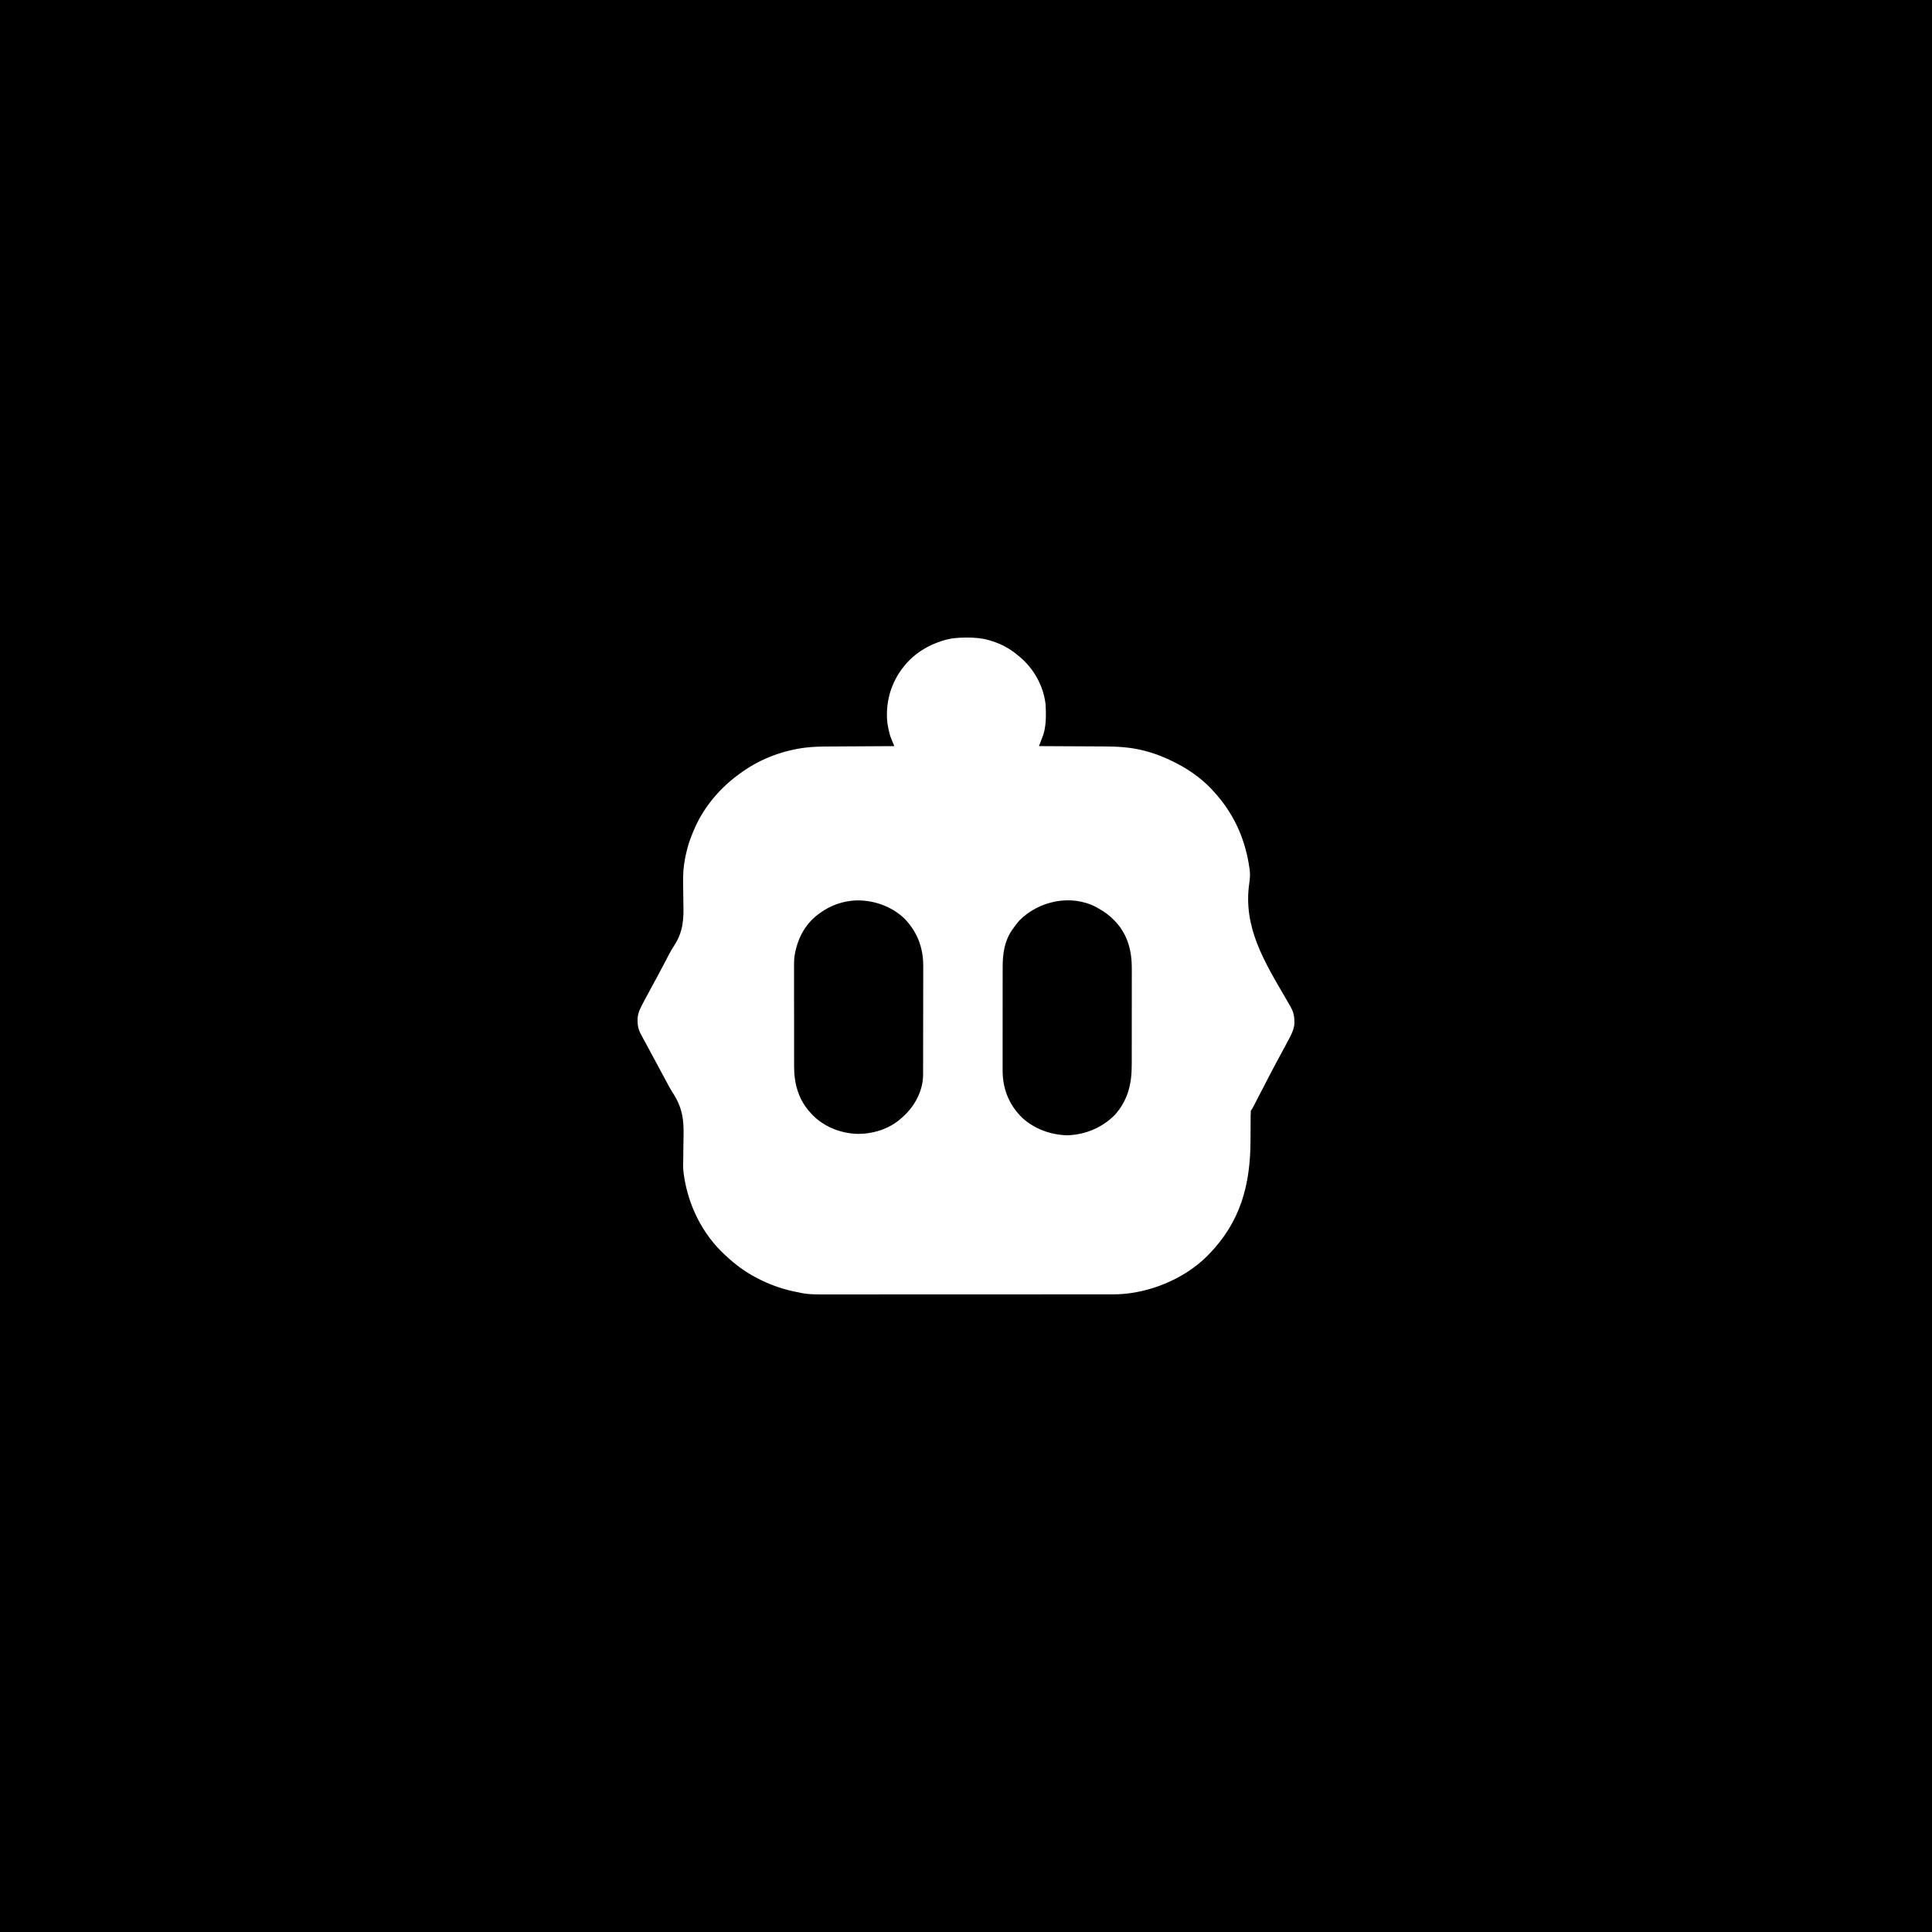
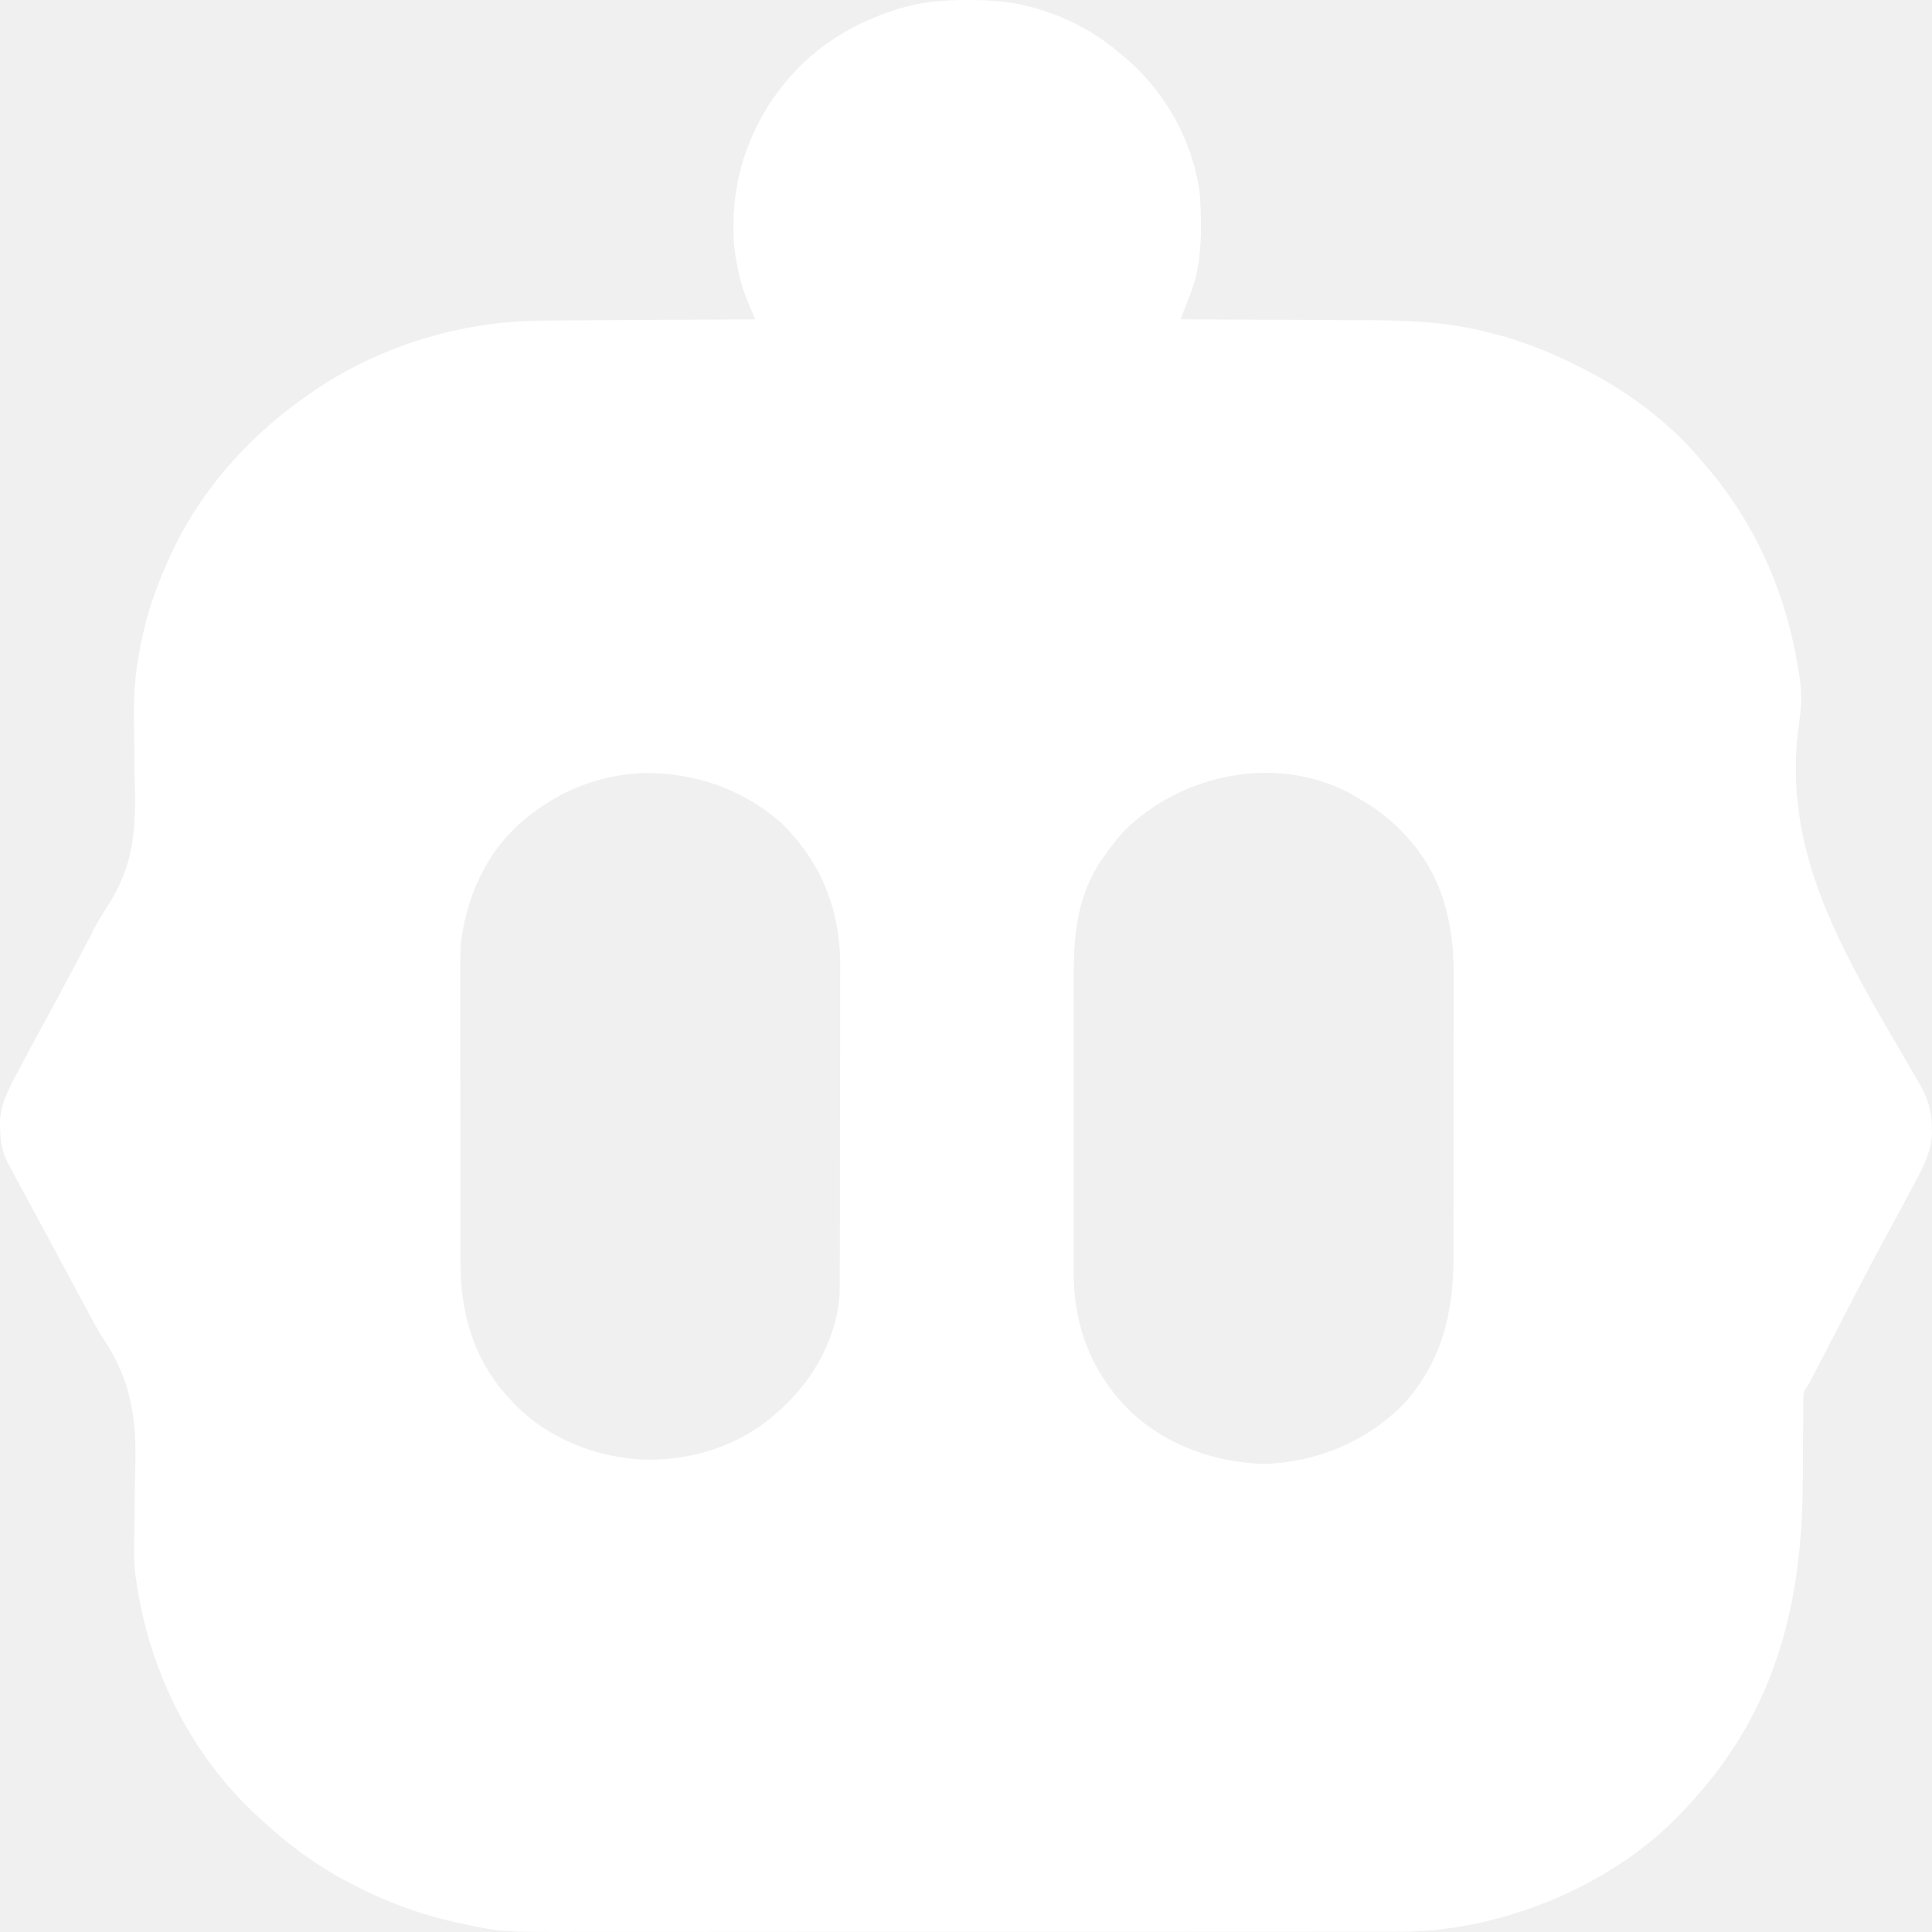
- <svg xmlns="http://www.w3.org/2000/svg" width="100" height="100" viewBox="0 0 100 100" fill="none">
-   <rect width="100" height="100" fill="black" />
+ <svg xmlns="http://www.w3.org/2000/svg" viewBox="33 33 34 34" fill="none">
  <path d="M50.018 33C50.041 33 50.065 33 50.089 33C50.48 33.001 50.848 33.033 51.223 33.145C51.246 33.152 51.27 33.159 51.294 33.166C51.803 33.321 52.271 33.569 52.671 33.908C52.714 33.942 52.714 33.942 52.757 33.977C53.513 34.603 54.013 35.507 54.12 36.462C54.142 36.902 54.154 37.35 54.064 37.783C54.056 37.818 54.056 37.818 54.049 37.854C54.007 38.03 53.941 38.196 53.875 38.364C53.865 38.388 53.856 38.413 53.846 38.438C53.822 38.498 53.799 38.559 53.775 38.619C53.806 38.619 53.806 38.619 53.838 38.619C54.347 38.621 54.857 38.623 55.366 38.627C55.612 38.628 55.859 38.629 56.105 38.63C56.32 38.631 56.535 38.632 56.751 38.634C56.864 38.634 56.978 38.635 57.091 38.635C57.789 38.637 58.482 38.668 59.159 38.841C59.193 38.849 59.227 38.857 59.262 38.866C59.816 39.009 60.341 39.219 60.845 39.481C60.876 39.497 60.876 39.497 60.908 39.513C61.655 39.899 62.38 40.437 62.914 41.074C62.945 41.109 62.976 41.145 63.007 41.181C63.945 42.27 64.482 43.557 64.673 44.955C64.677 44.984 64.681 45.013 64.686 45.043C64.713 45.275 64.695 45.485 64.662 45.716C64.331 48.003 65.457 49.797 66.577 51.723C66.599 51.762 66.622 51.801 66.644 51.84C66.686 51.91 66.727 51.981 66.769 52.052C66.923 52.316 66.994 52.535 66.997 52.842C66.998 52.884 66.999 52.926 67 52.97C66.978 53.325 66.783 53.654 66.618 53.964C66.598 54.001 66.579 54.038 66.558 54.076C66.471 54.242 66.383 54.407 66.292 54.571C66.097 54.924 65.909 55.281 65.723 55.639C65.71 55.664 65.697 55.689 65.683 55.715C65.588 55.899 65.493 56.083 65.398 56.267C65.301 56.453 65.205 56.639 65.109 56.824C65.071 56.898 65.032 56.972 64.994 57.046C64.971 57.091 64.948 57.136 64.924 57.18C64.904 57.219 64.884 57.259 64.863 57.299C64.811 57.395 64.811 57.395 64.742 57.494C64.736 57.58 64.733 57.662 64.733 57.748C64.733 57.774 64.733 57.799 64.732 57.826C64.732 57.882 64.732 57.938 64.732 57.995C64.732 58.084 64.731 58.174 64.73 58.264C64.728 58.52 64.727 58.775 64.727 59.031C64.718 61.322 64.216 63.258 62.535 64.958C62.514 64.98 62.493 65.002 62.471 65.024C61.299 66.194 59.481 66.948 57.797 66.993C57.652 66.995 57.506 66.995 57.36 66.995C57.294 66.995 57.227 66.995 57.161 66.995C56.981 66.996 56.801 66.996 56.621 66.995C56.426 66.995 56.231 66.996 56.036 66.996C55.655 66.997 55.274 66.997 54.893 66.996C54.583 66.996 54.273 66.996 53.963 66.996C53.919 66.996 53.875 66.997 53.829 66.997C53.739 66.997 53.649 66.997 53.559 66.997C52.956 66.997 52.353 66.997 51.75 66.997C51.727 66.997 51.703 66.997 51.679 66.997C51.488 66.997 51.297 66.997 51.106 66.997C50.361 66.996 49.616 66.997 48.871 66.997C48.033 66.998 47.194 66.999 46.355 66.998C45.912 66.998 45.468 66.998 45.025 66.999C44.648 66.999 44.27 66.999 43.893 66.999C43.701 66.999 43.508 66.999 43.316 66.999C41.817 67.003 41.817 67.003 41.117 66.849C41.087 66.843 41.057 66.836 41.026 66.83C40.382 66.689 39.765 66.457 39.186 66.153C39.151 66.134 39.151 66.134 39.115 66.116C38.555 65.82 38.058 65.451 37.6 65.025C37.581 65.008 37.563 64.992 37.545 64.975C36.337 63.868 35.61 62.36 35.392 60.779C35.389 60.758 35.386 60.737 35.383 60.716C35.347 60.446 35.359 60.176 35.366 59.904C35.37 59.715 35.37 59.524 35.372 59.334C35.373 59.169 35.376 59.004 35.38 58.839C35.405 57.947 35.312 57.301 34.808 56.542C34.705 56.383 34.617 56.218 34.53 56.051C34.497 55.991 34.465 55.931 34.432 55.871C34.284 55.598 34.138 55.325 33.992 55.051C33.832 54.752 33.671 54.453 33.508 54.154C33.446 54.04 33.385 53.926 33.323 53.812C33.31 53.788 33.297 53.764 33.283 53.739C33.249 53.675 33.215 53.611 33.181 53.547C33.154 53.496 33.154 53.496 33.127 53.445C33.035 53.248 33.002 53.072 33.002 52.856C33.001 52.813 33.001 52.77 33 52.725C33.018 52.39 33.186 52.1 33.342 51.807C33.362 51.77 33.382 51.732 33.402 51.694C33.52 51.47 33.641 51.248 33.762 51.026C33.96 50.666 34.153 50.302 34.345 49.939C34.395 49.843 34.446 49.748 34.497 49.652C34.532 49.586 34.566 49.52 34.6 49.453C34.687 49.286 34.777 49.123 34.881 48.965C35.364 48.232 35.396 47.581 35.371 46.727C35.364 46.47 35.363 46.214 35.361 45.957C35.359 45.865 35.358 45.773 35.357 45.681C35.352 45.255 35.376 44.843 35.461 44.424C35.469 44.383 35.477 44.342 35.485 44.3C35.505 44.201 35.528 44.103 35.554 44.005C35.567 43.954 35.567 43.954 35.58 43.902C35.673 43.556 35.799 43.226 35.944 42.898C35.955 42.873 35.966 42.849 35.977 42.824C36.461 41.73 37.301 40.752 38.289 40.045C38.309 40.031 38.328 40.017 38.348 40.003C39.272 39.327 40.386 38.887 41.531 38.718C41.568 38.713 41.605 38.707 41.643 38.702C42.124 38.639 42.603 38.64 43.088 38.638C43.181 38.638 43.273 38.637 43.366 38.636C43.583 38.635 43.801 38.633 44.019 38.632C44.267 38.631 44.515 38.629 44.763 38.628C45.272 38.624 45.781 38.621 46.291 38.619C46.276 38.585 46.262 38.551 46.247 38.516C46.228 38.471 46.209 38.425 46.19 38.38C46.181 38.358 46.171 38.336 46.162 38.313C46.093 38.148 46.04 37.986 46.004 37.812C45.999 37.787 45.993 37.762 45.987 37.736C45.95 37.555 45.918 37.377 45.911 37.192C45.91 37.155 45.909 37.118 45.907 37.081C45.887 35.974 46.286 34.972 47.076 34.166C47.541 33.708 48.101 33.387 48.729 33.182C48.772 33.168 48.772 33.168 48.817 33.154C49.214 33.031 49.602 32.999 50.018 33ZM42.462 47.244C42.43 47.267 42.397 47.29 42.364 47.314C41.628 47.863 41.245 48.663 41.117 49.533C41.097 49.744 41.099 49.956 41.1 50.169C41.1 50.229 41.1 50.289 41.1 50.349C41.099 50.511 41.099 50.673 41.1 50.834C41.1 51.004 41.1 51.175 41.1 51.345C41.1 51.631 41.1 51.916 41.101 52.202C41.102 52.531 41.102 52.86 41.102 53.189C41.102 53.507 41.102 53.826 41.102 54.144C41.102 54.279 41.102 54.413 41.102 54.548C41.102 54.707 41.102 54.866 41.103 55.025C41.103 55.082 41.103 55.14 41.103 55.198C41.101 56.101 41.334 56.948 41.98 57.627C42.005 57.655 42.031 57.683 42.058 57.712C42.645 58.314 43.483 58.651 44.335 58.688C45.17 58.707 46.017 58.442 46.636 57.892C46.685 57.849 46.685 57.849 46.736 57.805C47.33 57.272 47.749 56.504 47.778 55.713C47.779 55.666 47.779 55.62 47.779 55.573C47.779 55.547 47.779 55.522 47.779 55.495C47.779 55.409 47.779 55.322 47.779 55.236C47.779 55.174 47.78 55.112 47.78 55.05C47.78 54.882 47.781 54.714 47.781 54.546C47.781 54.441 47.781 54.335 47.781 54.23C47.782 53.9 47.782 53.57 47.782 53.24C47.782 52.861 47.783 52.481 47.784 52.101C47.785 51.807 47.785 51.513 47.785 51.219C47.785 51.043 47.785 50.868 47.786 50.693C47.786 50.527 47.786 50.362 47.786 50.197C47.786 50.136 47.786 50.076 47.787 50.016C47.792 49.057 47.48 48.217 46.785 47.516C46.116 46.903 45.238 46.589 44.317 46.604C43.642 46.632 43 46.854 42.462 47.244ZM52.769 47.638C52.645 47.776 52.536 47.922 52.43 48.073C52.411 48.099 52.393 48.125 52.374 48.151C51.979 48.74 51.897 49.395 51.898 50.077C51.898 50.14 51.898 50.203 51.898 50.267C51.897 50.437 51.897 50.607 51.897 50.777C51.898 50.92 51.897 51.062 51.897 51.205C51.897 51.542 51.897 51.879 51.897 52.216C51.898 52.562 51.897 52.908 51.896 53.254C51.895 53.553 51.895 53.851 51.895 54.15C51.895 54.328 51.895 54.505 51.895 54.683C51.894 54.85 51.894 55.018 51.895 55.185C51.895 55.246 51.895 55.307 51.895 55.368C51.889 56.325 52.205 57.168 52.913 57.859C53.551 58.44 54.371 58.736 55.243 58.763C56.182 58.734 57.05 58.365 57.7 57.711C58.375 56.961 58.58 56.104 58.578 55.13C58.578 55.07 58.579 55.01 58.579 54.951C58.579 54.79 58.579 54.63 58.579 54.469C58.579 54.335 58.579 54.2 58.58 54.066C58.58 53.748 58.58 53.43 58.58 53.112C58.58 52.785 58.58 52.459 58.581 52.132C58.581 51.851 58.581 51.569 58.581 51.288C58.581 51.12 58.581 50.952 58.582 50.785C58.582 50.627 58.582 50.469 58.582 50.311C58.582 50.254 58.582 50.196 58.582 50.139C58.586 49.244 58.38 48.392 57.741 47.708C57.726 47.692 57.712 47.676 57.696 47.66C57.442 47.392 57.171 47.192 56.844 47.012C56.812 46.993 56.779 46.974 56.745 46.955C55.44 46.265 53.771 46.629 52.769 47.638Z" fill="white" />
</svg>
